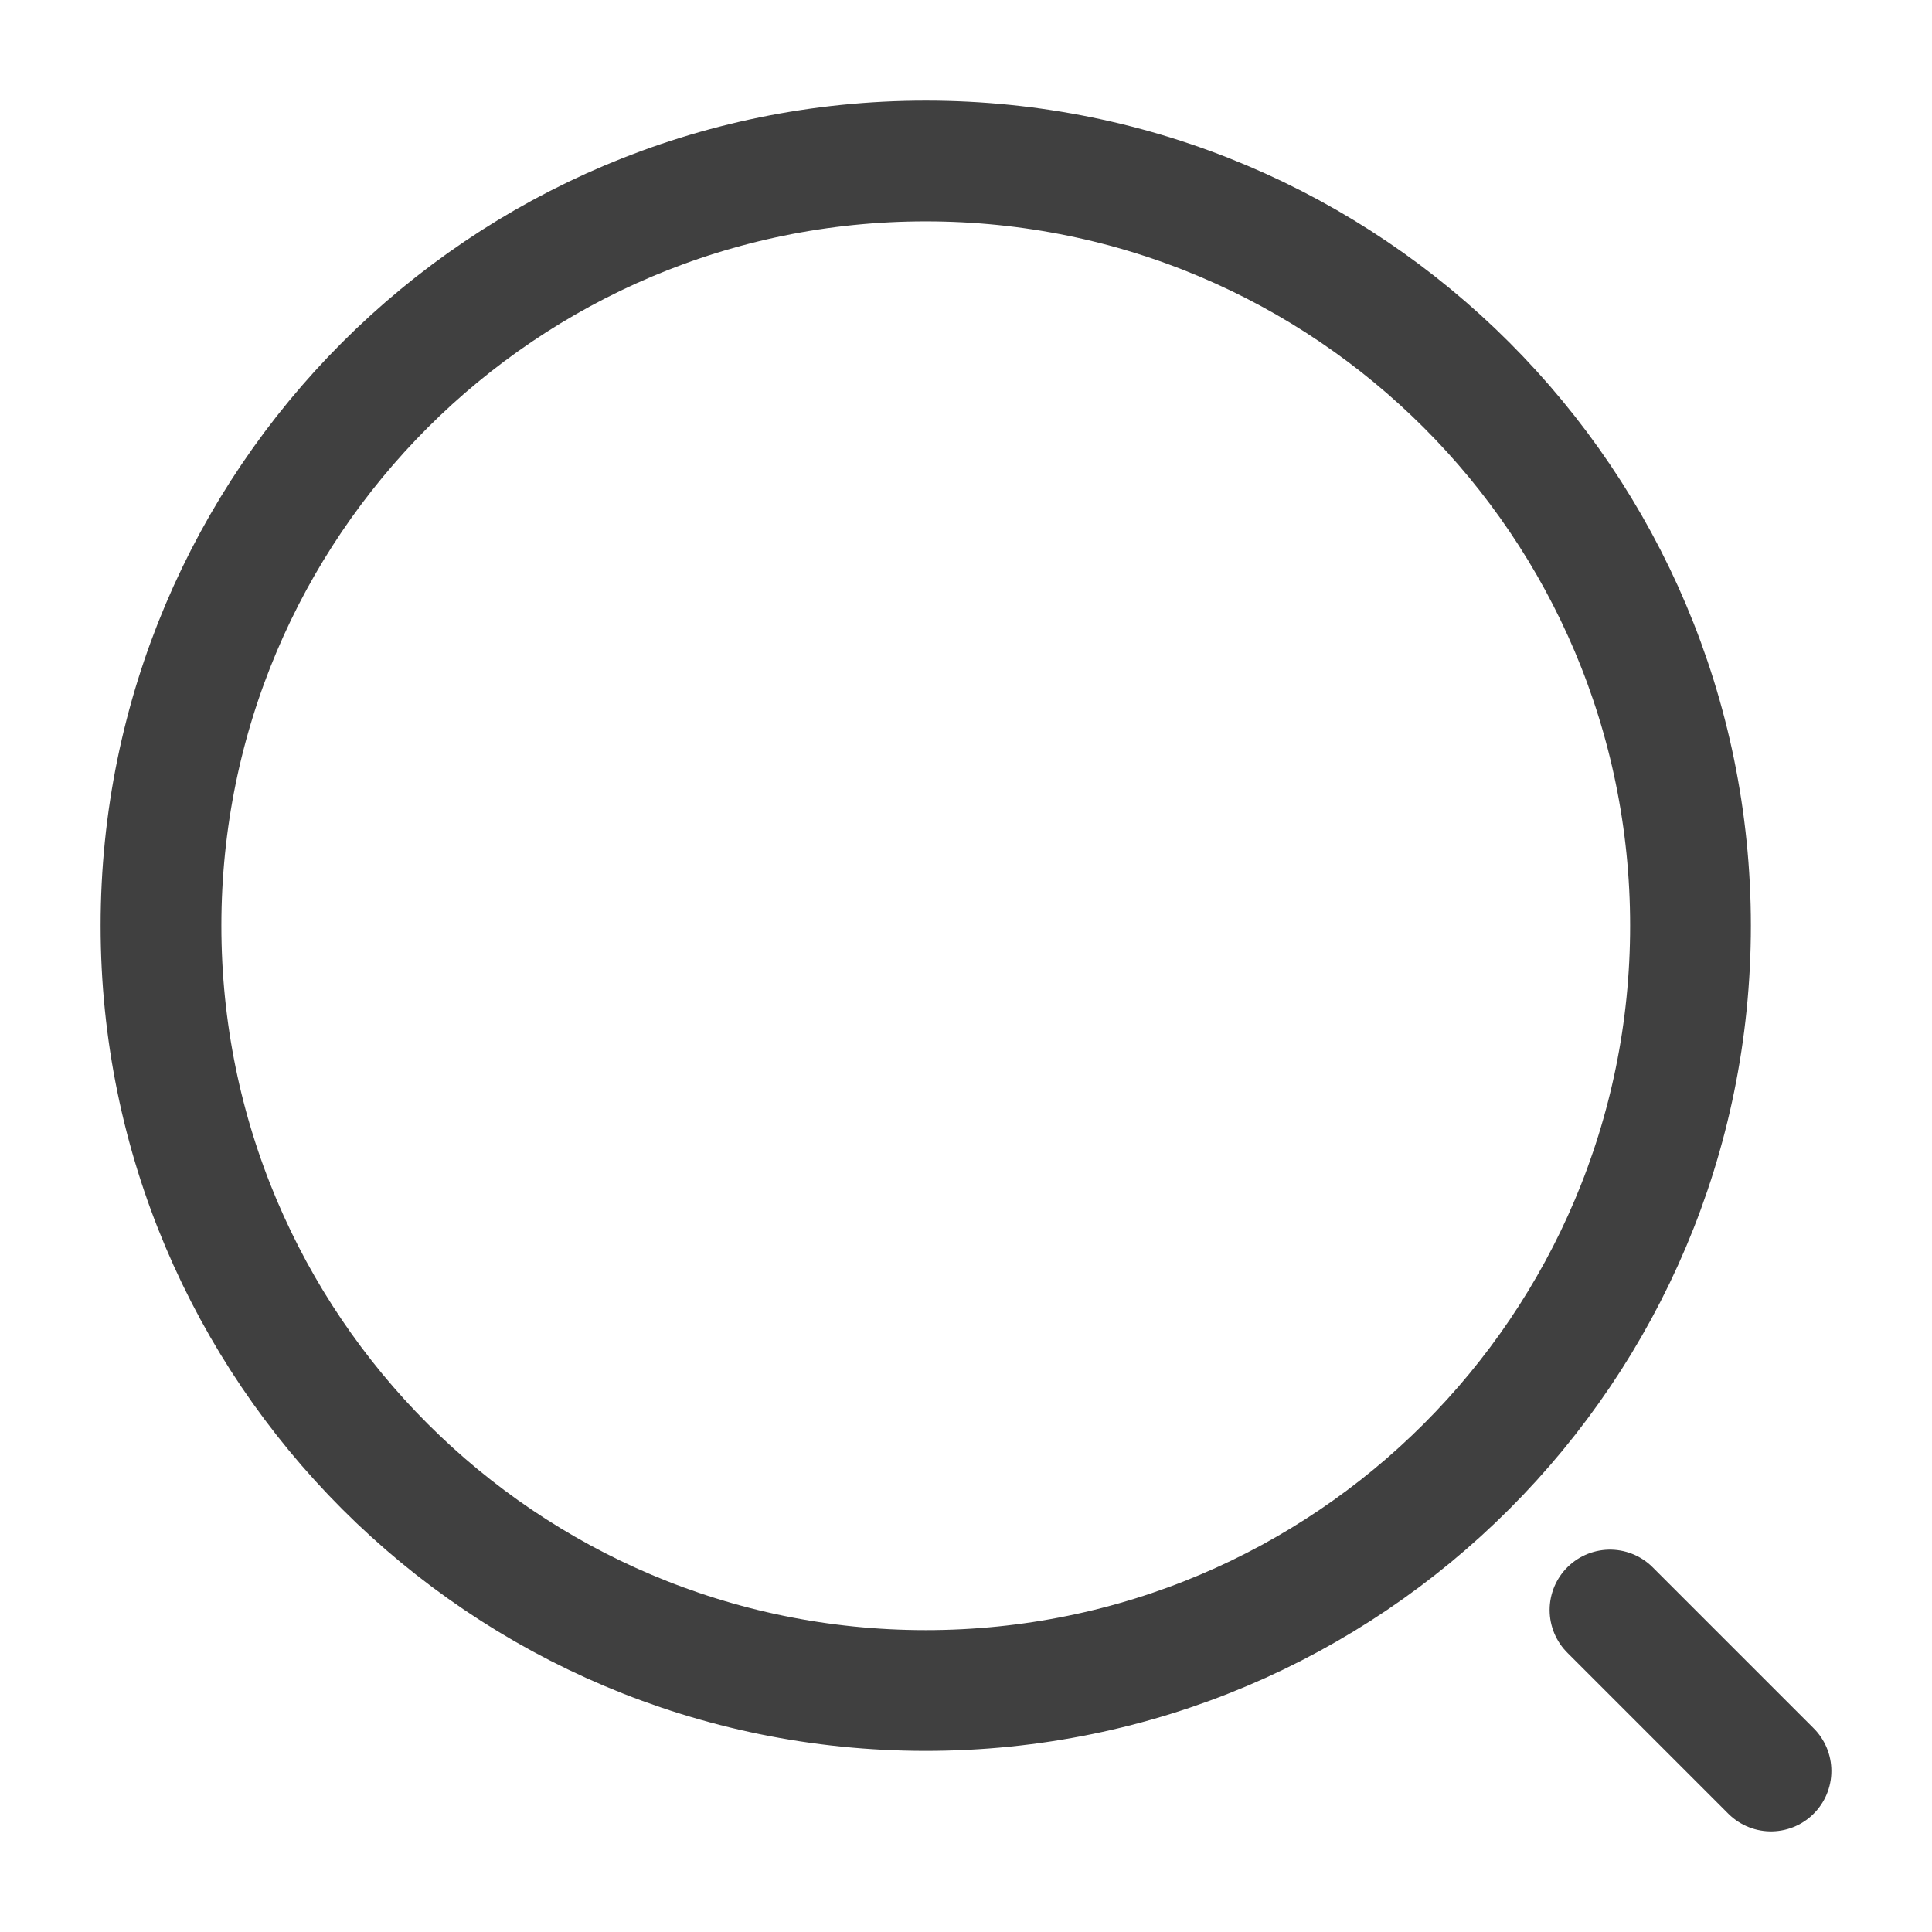
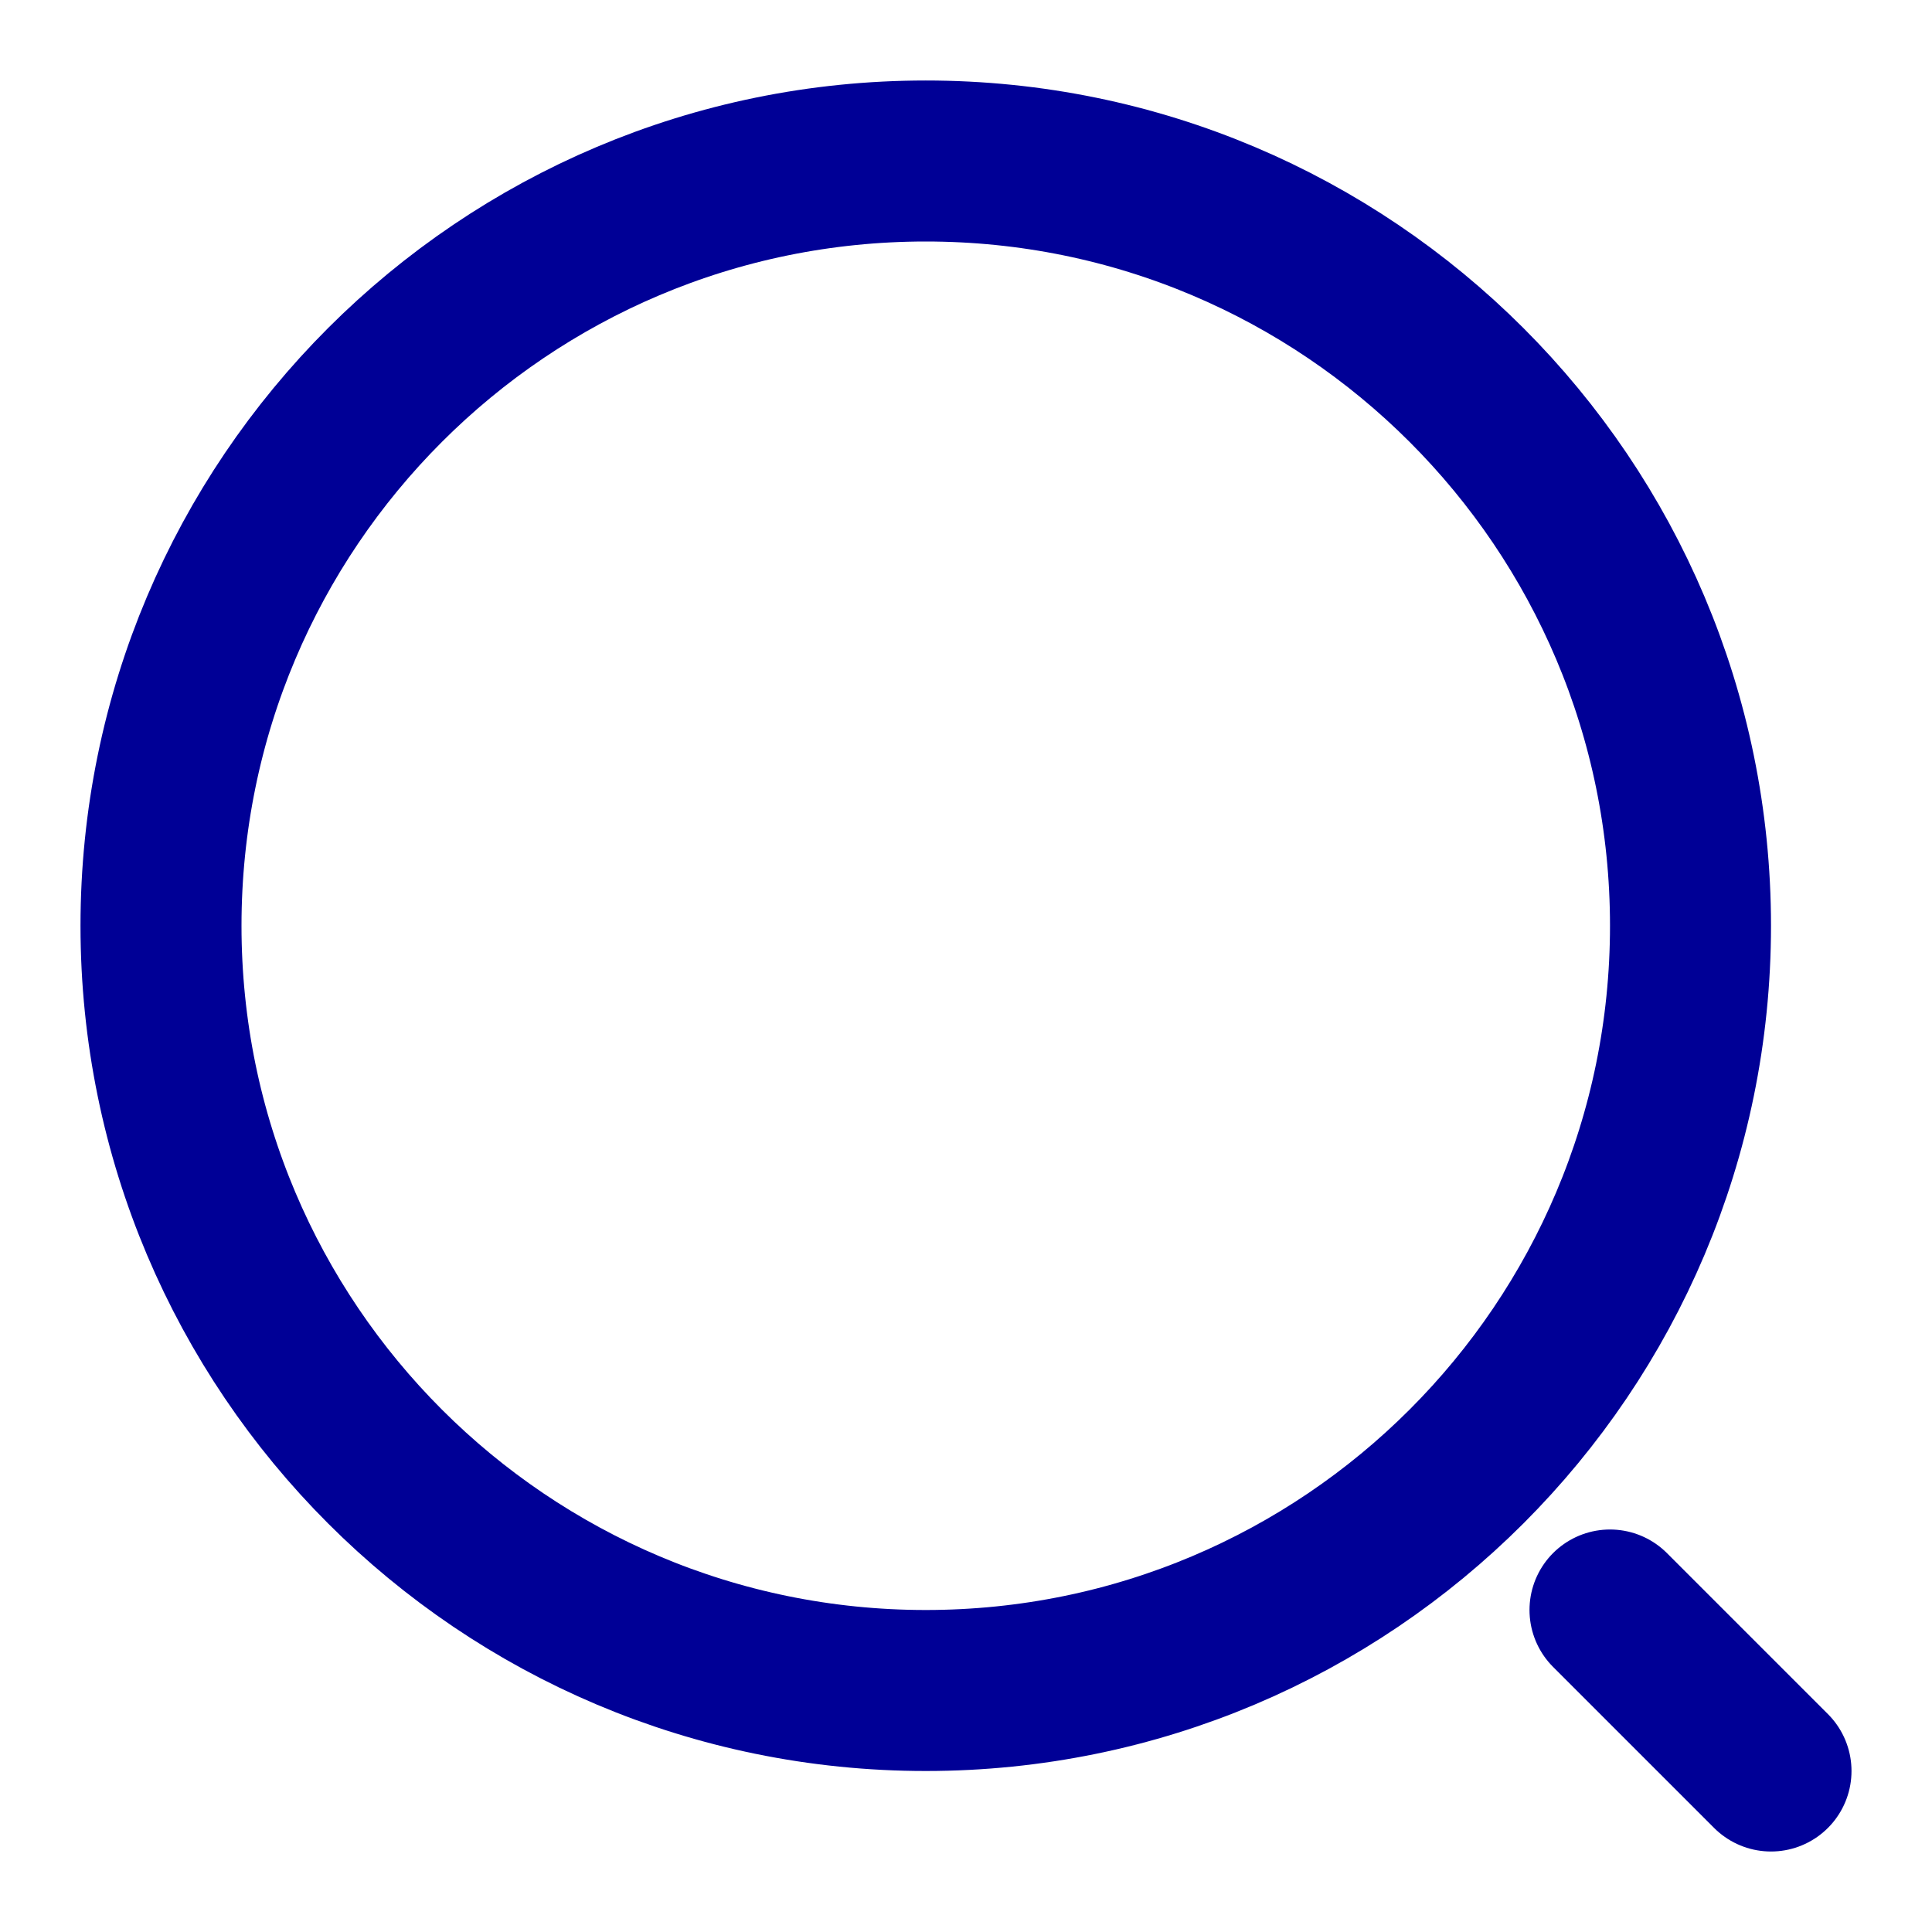
<svg xmlns="http://www.w3.org/2000/svg" width="32" height="32" viewBox="0 0 24 24" fill="none">
-   <path d="M11.5 21a9.5 9.5 0 1 0 0-19 9.5 9.5 0 0 0 0 19ZM22 22l-2-2" stroke="#404040" stroke-width="1.5" stroke-linecap="round" stroke-linejoin="round" />
+   <path d="M11.5 21a9.5 9.5 0 1 0 0-19 9.5 9.5 0 0 0 0 19ZM22 22l-2-2" stroke="#000096" stroke-width="2" stroke-linecap="round" stroke-linejoin="round" />
</svg>
